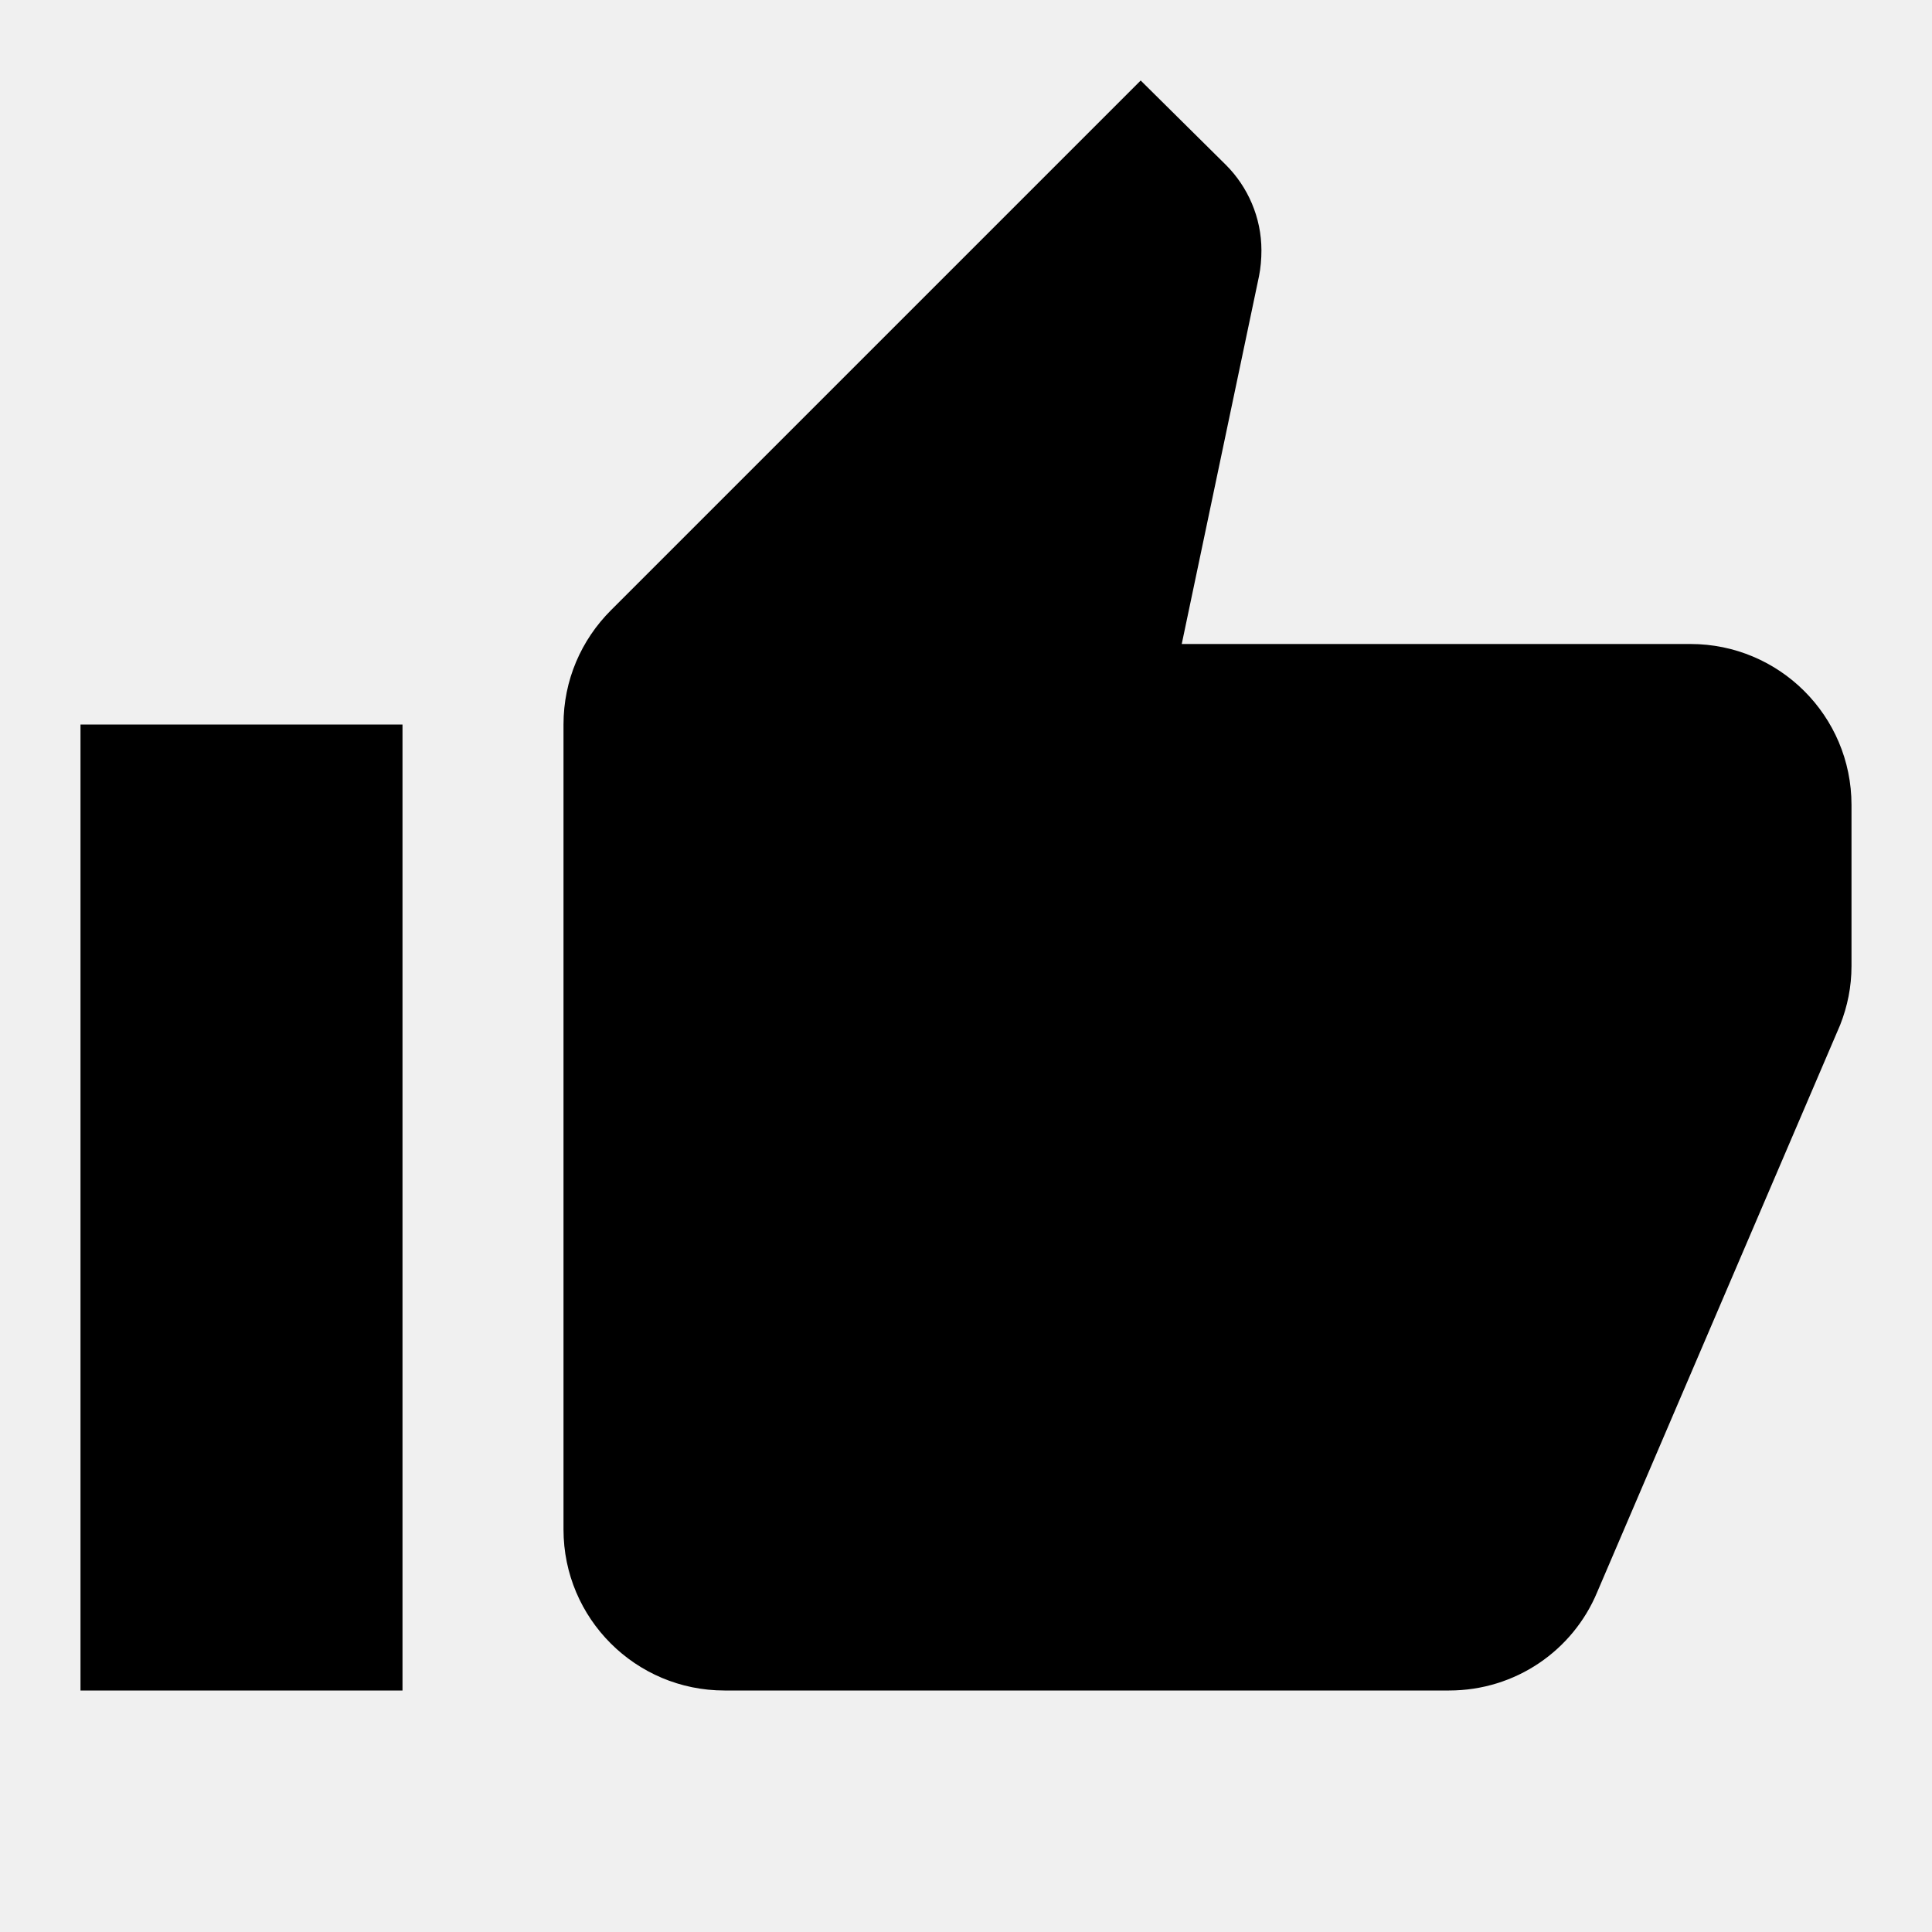
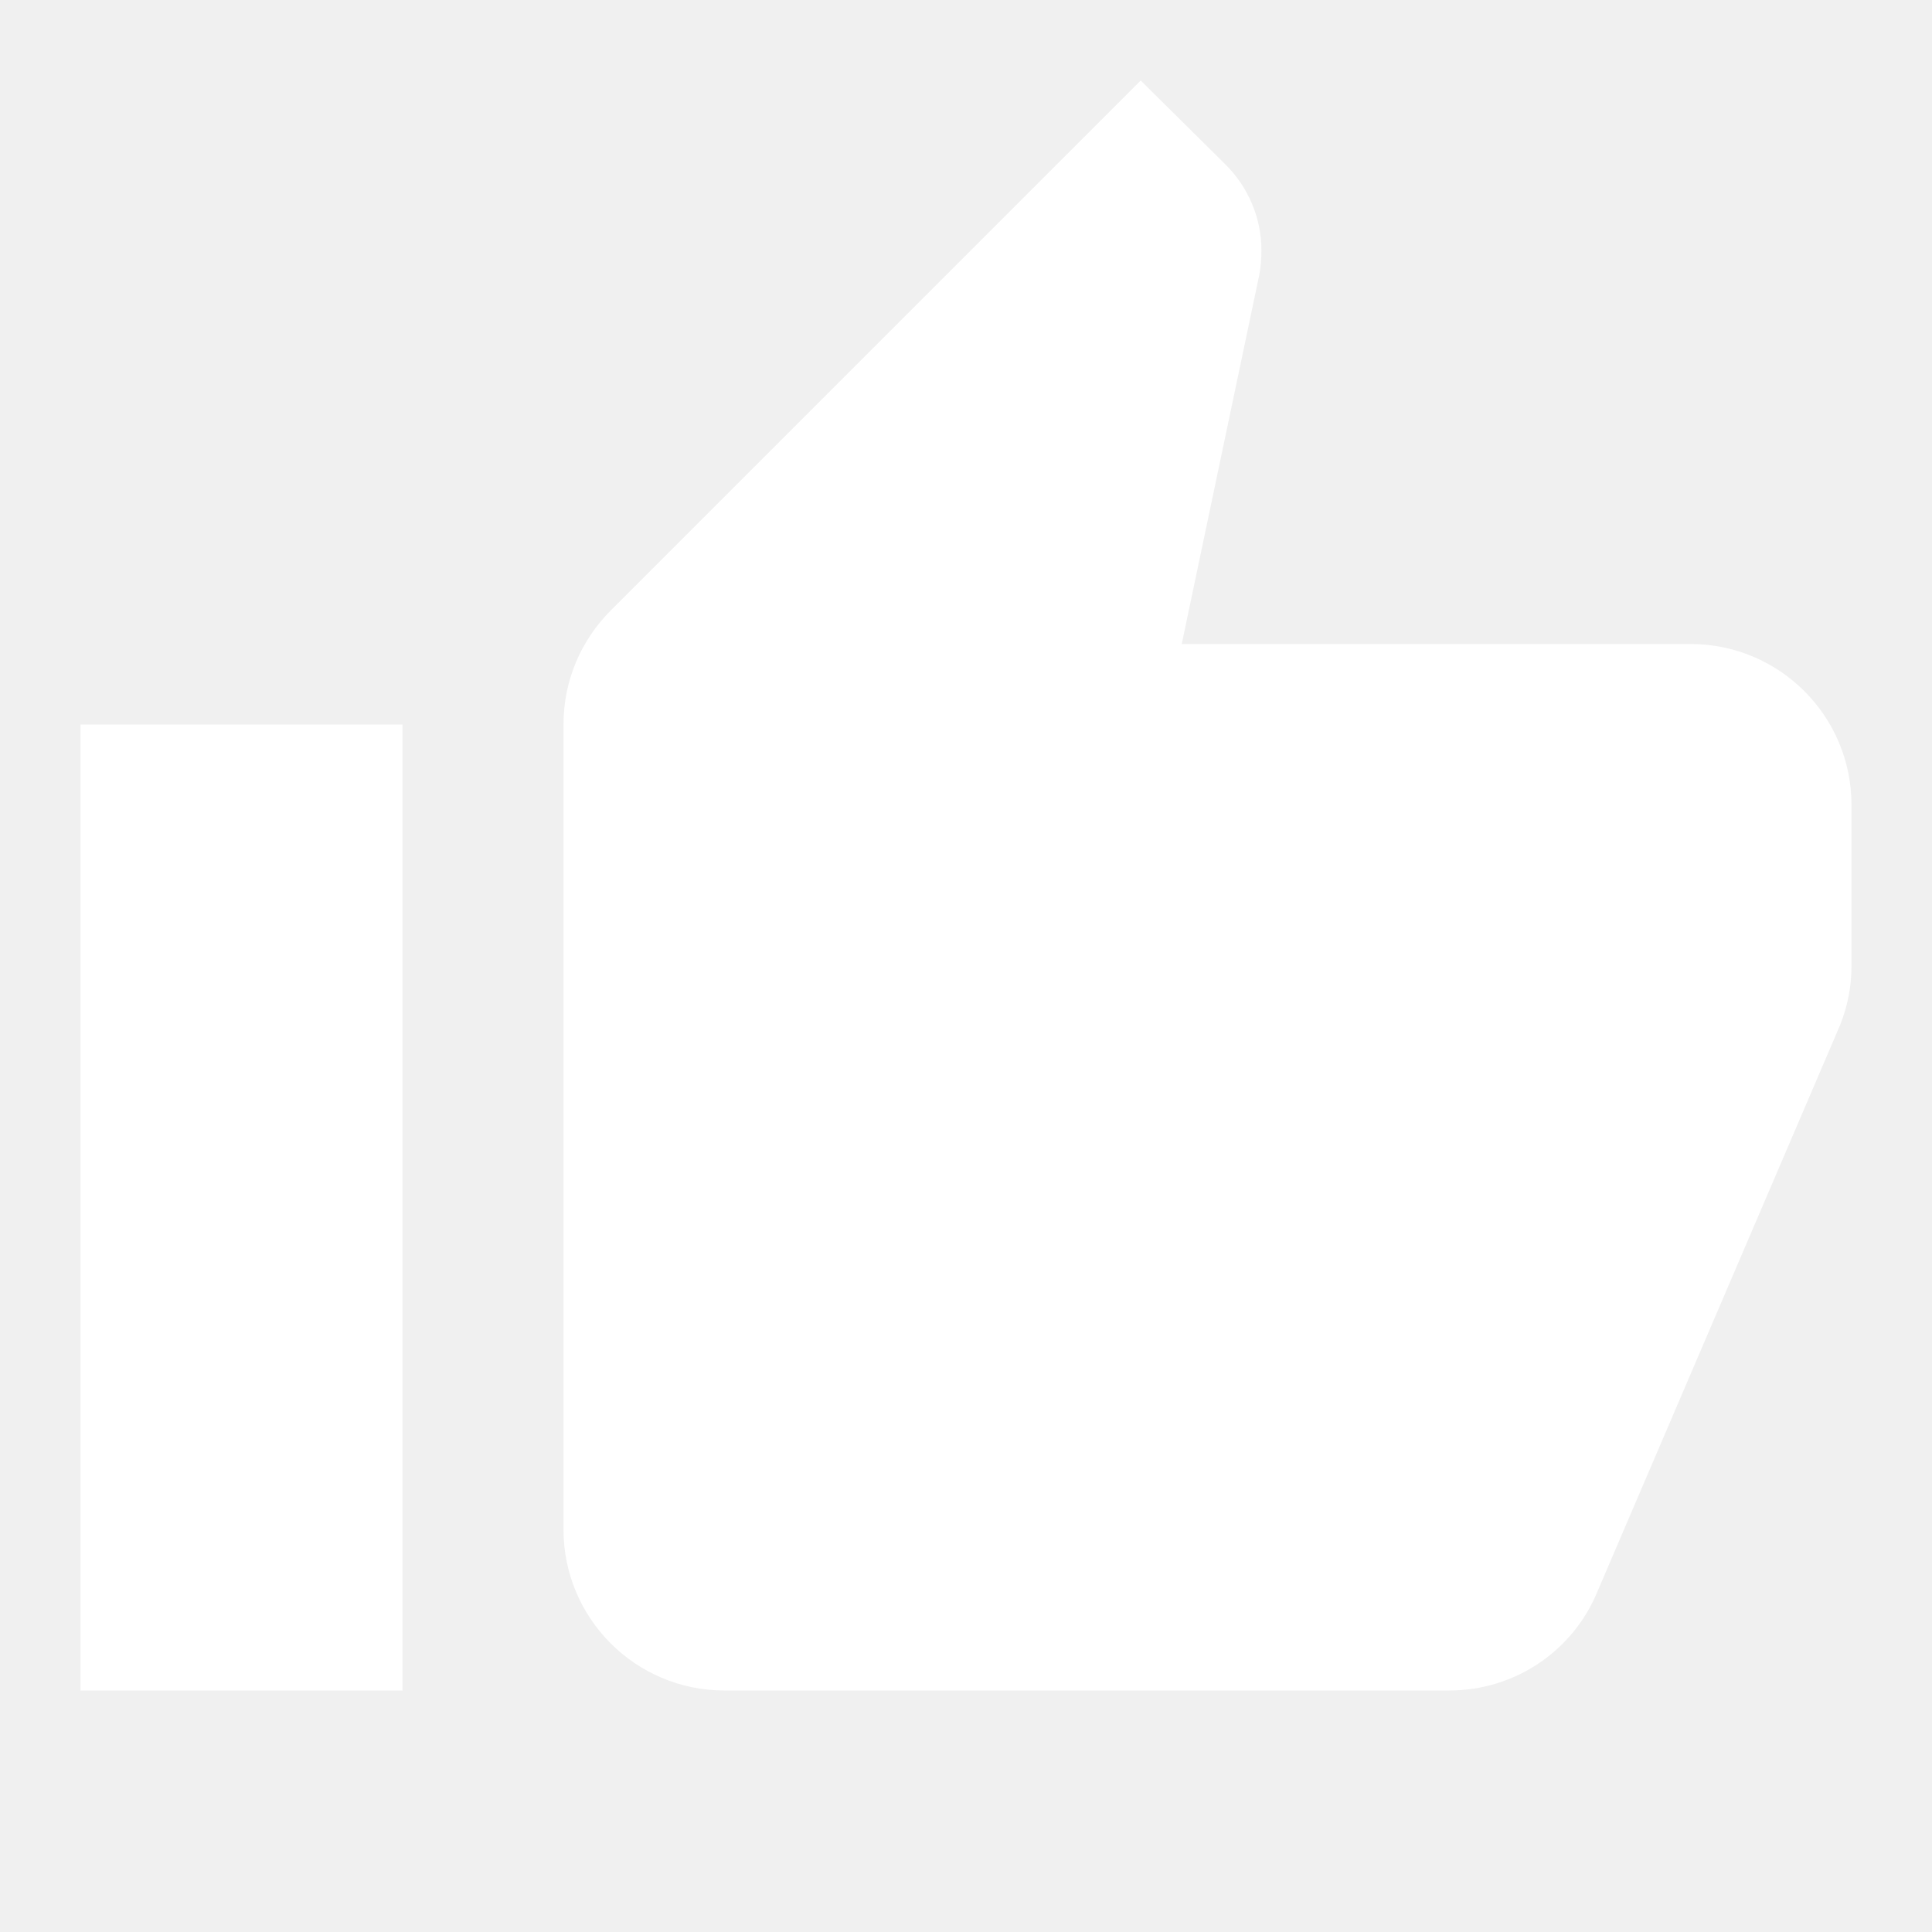
<svg xmlns="http://www.w3.org/2000/svg" version="1.1" width="50" height="50" viewBox="0 0 24 24">
-   <path fill="#000000" d="M23,10C23,8.89 22.1,8 21,8H14.68L15.64,3.43C15.66,3.33 15.67,3.22 15.67,3.11C15.67,2.7 15.5,2.32 15.23,2.05L14.17,1L7.59,7.58C7.22,7.95 7,8.45 7,9V19A2,2 0 0,0 9,21H18C18.83,21 19.54,20.5 19.84,19.78L22.86,12.73C22.95,12.5 23,12.26 23,12V10M1,21H5V9H1V21Z" />
+   <path fill="#FFFFFF" d="M23,10C23,8.89 22.1,8 21,8H14.68L15.64,3.43C15.66,3.33 15.67,3.22 15.67,3.11C15.67,2.7 15.5,2.32 15.23,2.05L14.17,1L7.59,7.58C7.22,7.95 7,8.45 7,9V19A2,2 0 0,0 9,21H18C18.83,21 19.54,20.5 19.84,19.78L22.86,12.73C22.95,12.5 23,12.26 23,12V10M1,21H5V9H1V21Z" />
</svg>
